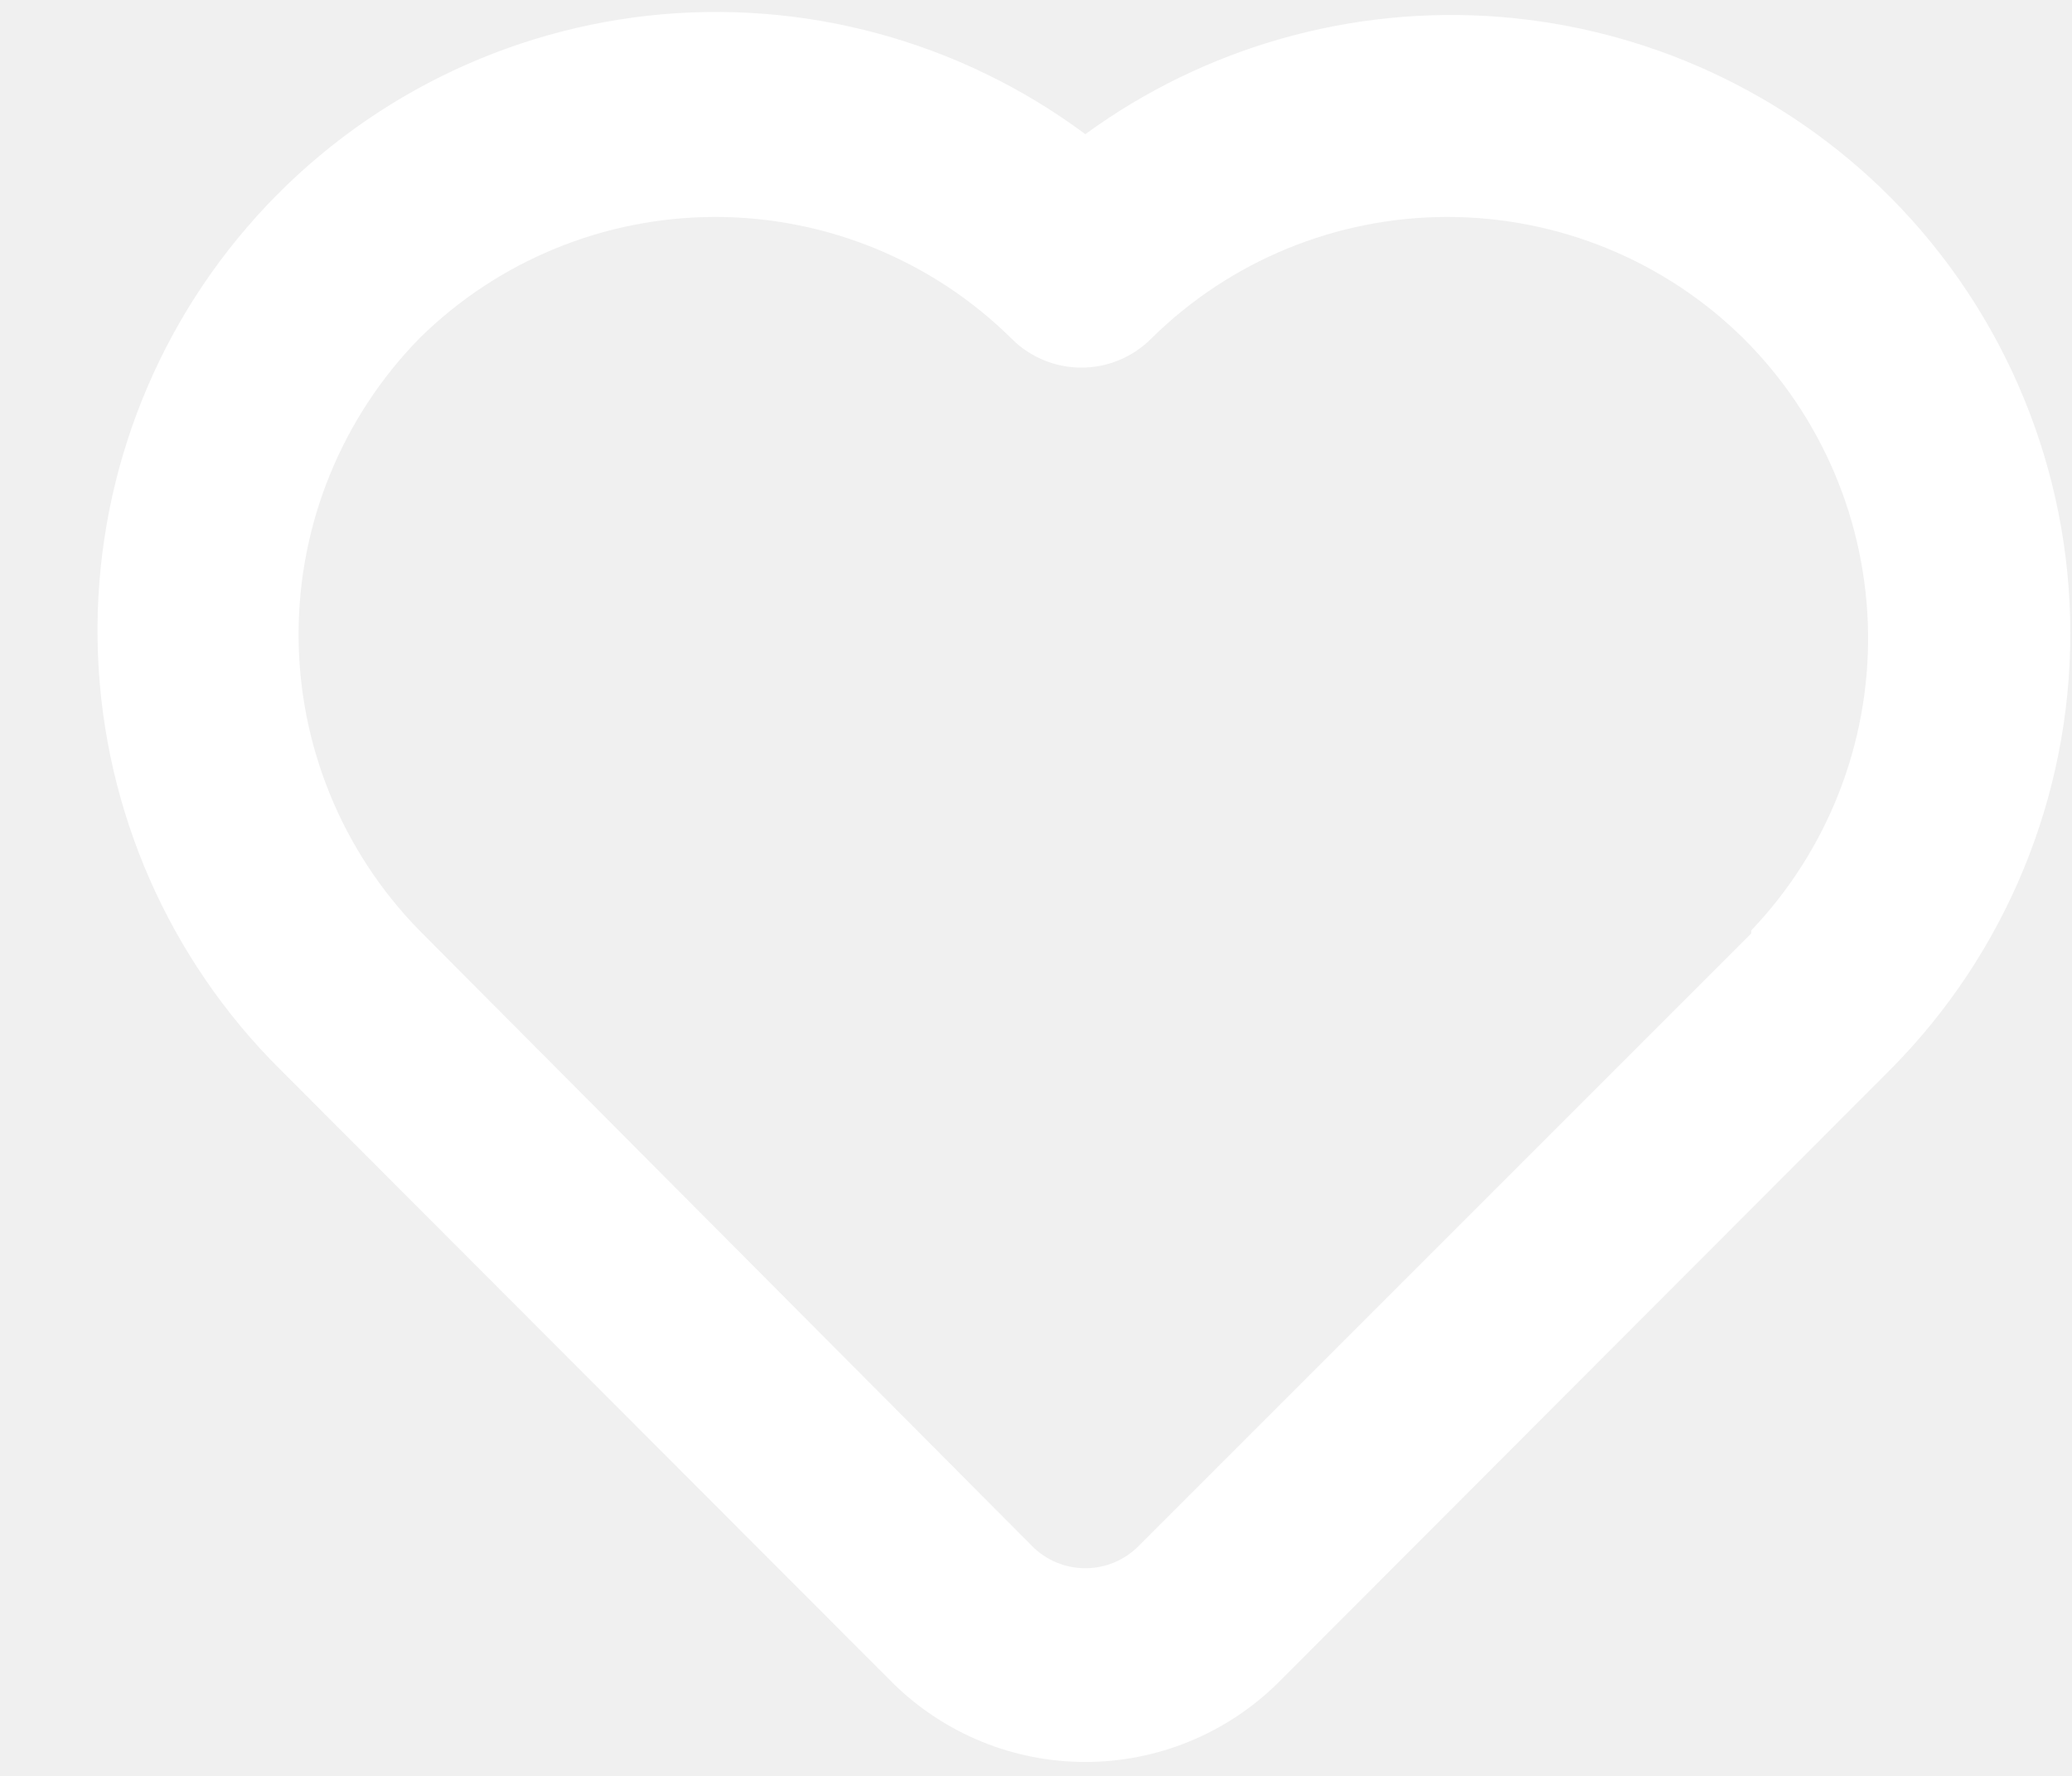
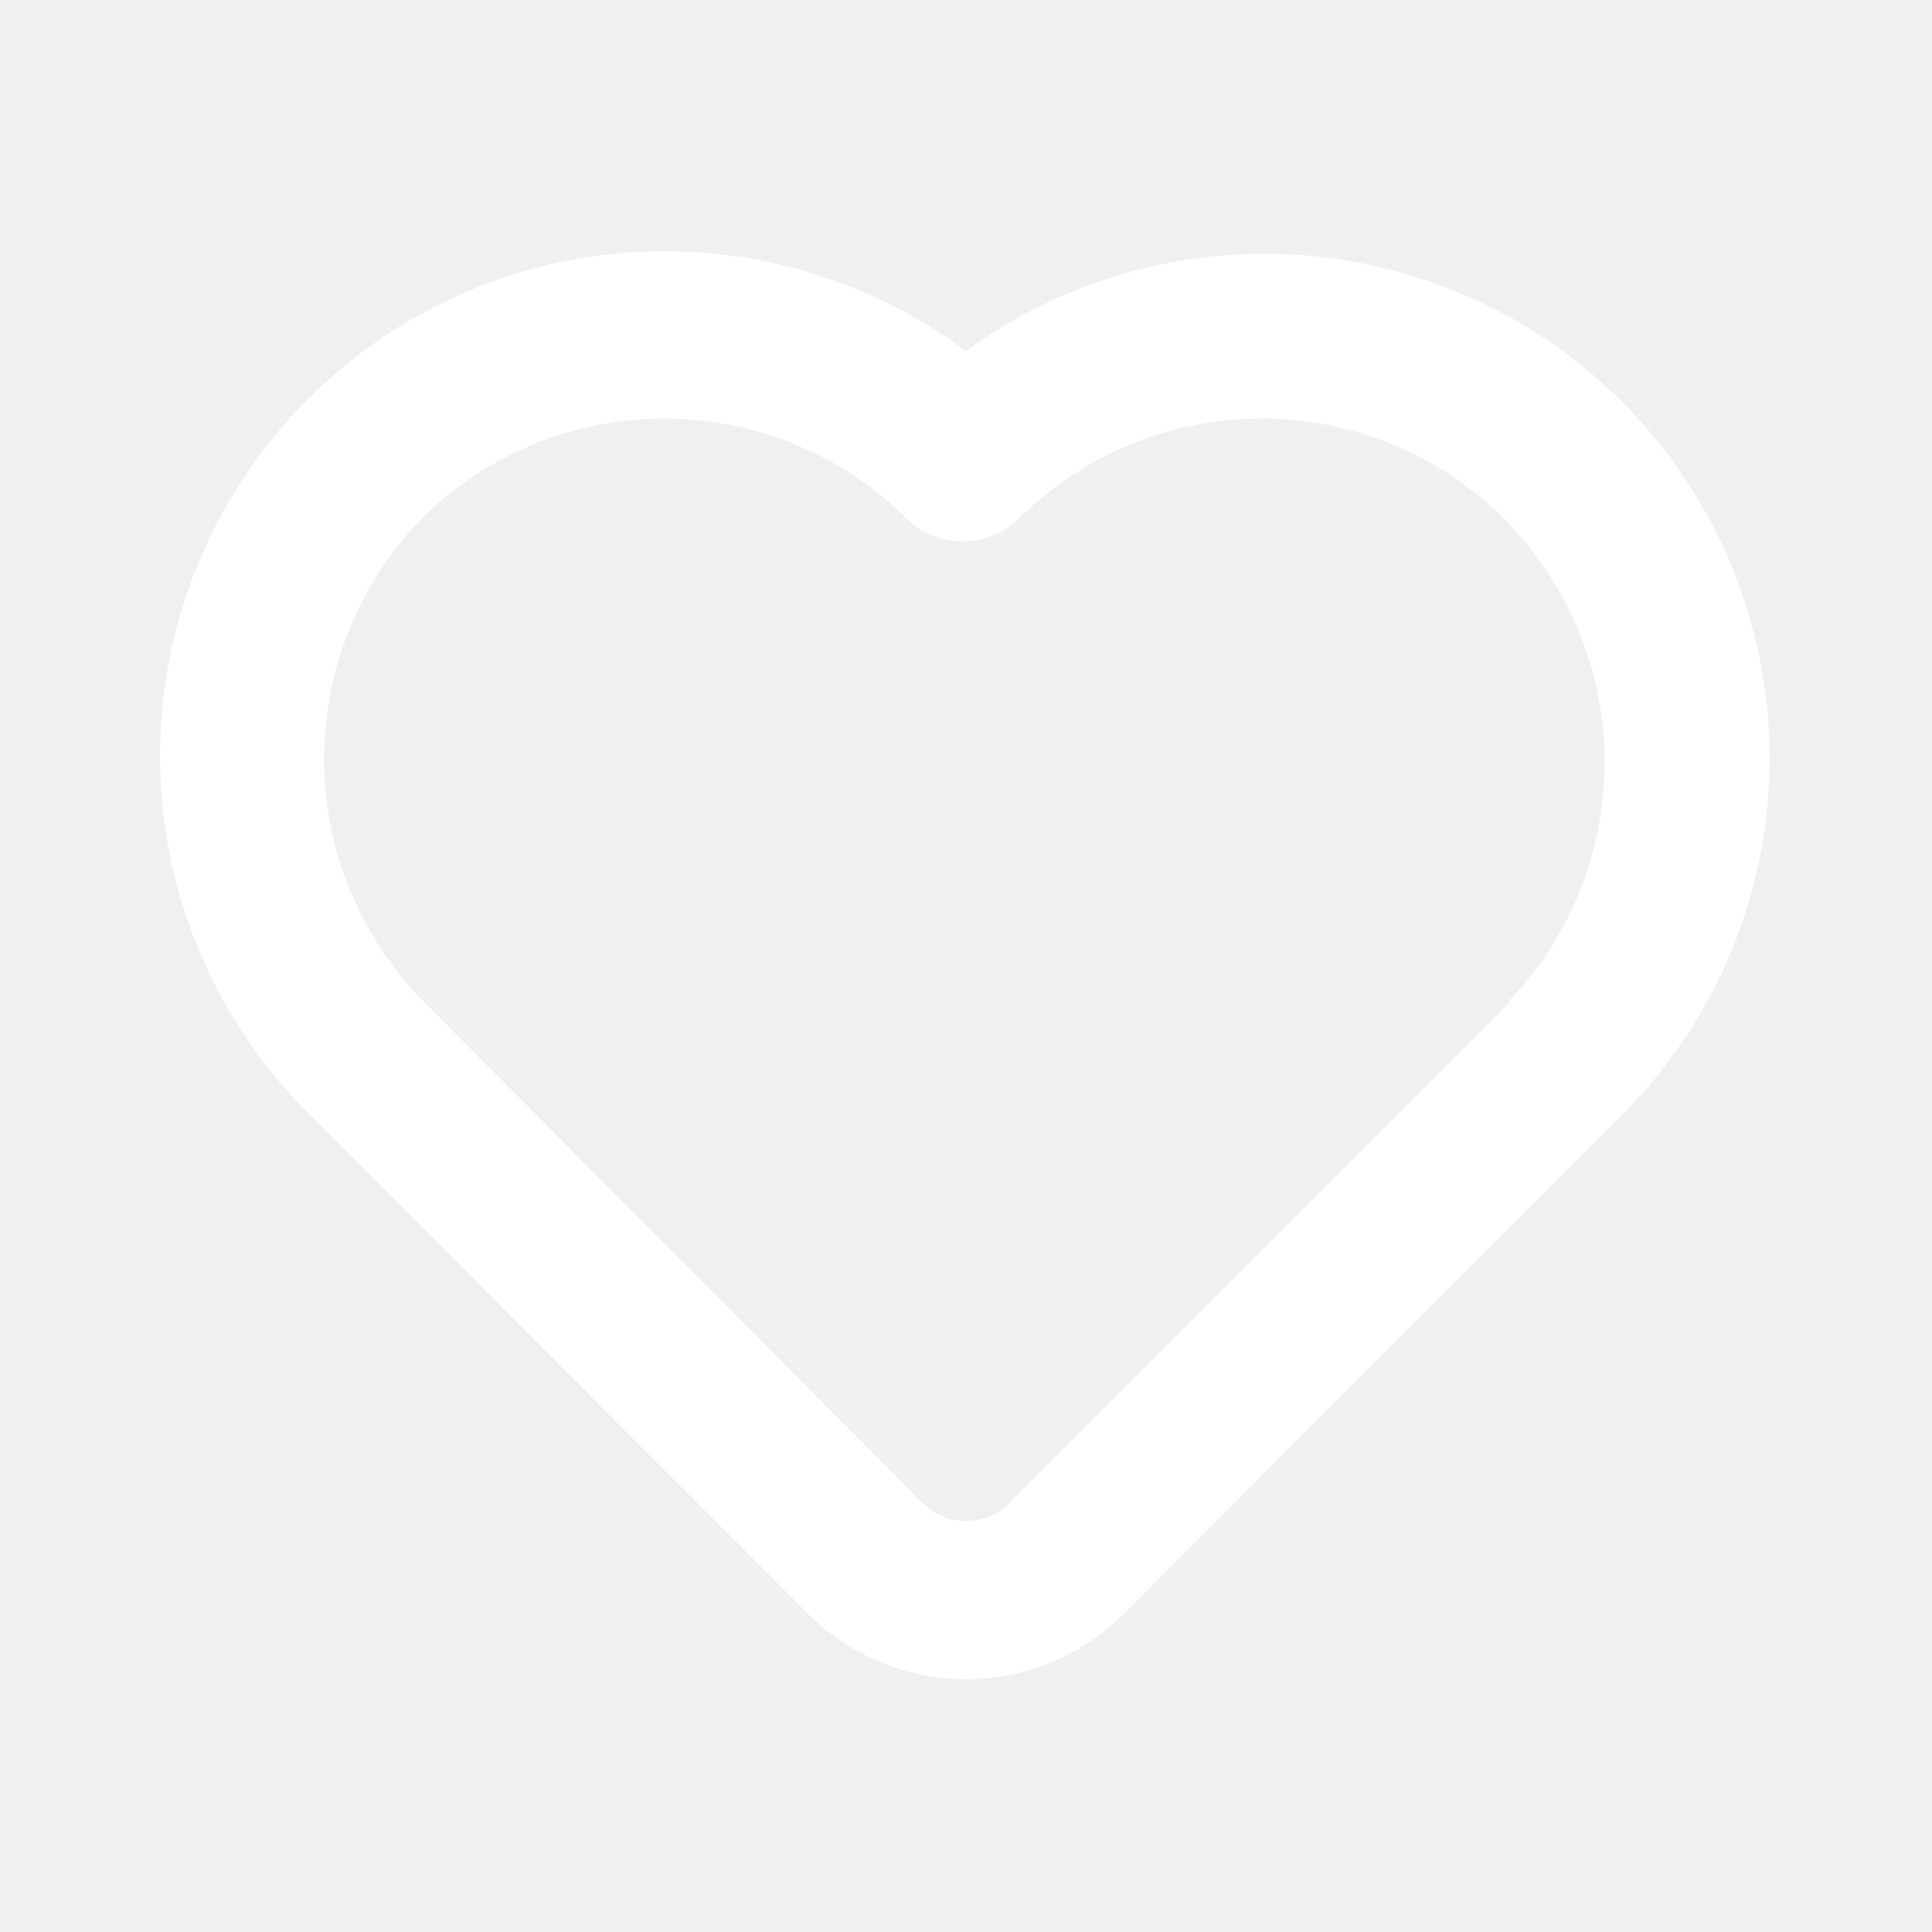
- <svg xmlns="http://www.w3.org/2000/svg" width="21" height="18" viewBox="0 0 21 18" fill="none">
-   <path d="M19.16 2C18.1 0.937 16.695 0.289 15.198 0.171C13.702 0.054 12.213 0.476 11 1.36C9.727 0.414 8.144 -0.015 6.568 0.159C4.992 0.334 3.54 1.099 2.506 2.301C1.471 3.503 0.931 5.052 0.993 6.636C1.055 8.221 1.715 9.723 2.84 10.84L9.05 17.06C9.57 17.572 10.27 17.859 11 17.859C11.729 17.859 12.43 17.572 12.95 17.06L19.16 10.84C20.327 9.665 20.983 8.076 20.983 6.42C20.983 4.764 20.327 3.175 19.16 2ZM17.75 9.46L11.54 15.67C11.469 15.742 11.385 15.798 11.292 15.837C11.2 15.876 11.1 15.895 11 15.895C10.899 15.895 10.8 15.876 10.707 15.837C10.615 15.798 10.53 15.742 10.46 15.67L4.25 9.43C3.466 8.629 3.026 7.552 3.026 6.43C3.026 5.309 3.466 4.232 4.25 3.43C5.049 2.641 6.127 2.199 7.25 2.199C8.373 2.199 9.451 2.641 10.25 3.43C10.343 3.524 10.453 3.598 10.575 3.649C10.697 3.7 10.828 3.726 10.96 3.726C11.092 3.726 11.223 3.7 11.344 3.649C11.466 3.598 11.577 3.524 11.67 3.43C12.469 2.641 13.547 2.199 14.67 2.199C15.793 2.199 16.871 2.641 17.67 3.43C18.465 4.221 18.918 5.292 18.933 6.414C18.948 7.535 18.523 8.618 17.75 9.43V9.46Z" fill="white" />
+ <svg xmlns="http://www.w3.org/2000/svg" width="24" height="24" viewBox="0 0 24 24" fill="none">
+   <path d="M20.16 5C19.1 3.937 17.695 3.289 16.198 3.171C14.702 3.054 13.213 3.476 12 4.36C10.727 3.414 9.144 2.985 7.568 3.159C5.992 3.334 4.54 4.099 3.506 5.301C2.471 6.503 1.931 8.052 1.993 9.636C2.055 11.221 2.715 12.723 3.84 13.84L10.05 20.06C10.57 20.572 11.27 20.859 12 20.859C12.729 20.859 13.43 20.572 13.95 20.06L20.16 13.84C21.327 12.665 21.983 11.076 21.983 9.42C21.983 7.764 21.327 6.175 20.16 5ZM18.75 12.46L12.54 18.67C12.469 18.741 12.385 18.798 12.292 18.837C12.2 18.875 12.1 18.895 12 18.895C11.899 18.895 11.8 18.875 11.707 18.837C11.615 18.798 11.53 18.741 11.46 18.67L5.25 12.43C4.466 11.629 4.026 10.552 4.026 9.43C4.026 8.309 4.466 7.232 5.25 6.43C6.049 5.641 7.127 5.199 8.25 5.199C9.373 5.199 10.451 5.641 11.25 6.43C11.343 6.524 11.453 6.598 11.575 6.649C11.697 6.7 11.828 6.726 11.96 6.726C12.092 6.726 12.223 6.7 12.344 6.649C12.466 6.598 12.577 6.524 12.67 6.43C13.469 5.641 14.547 5.199 15.67 5.199C16.793 5.199 17.871 5.641 18.67 6.43C19.465 7.221 19.918 8.292 19.933 9.414C19.948 10.535 19.523 11.618 18.75 12.43V12.46Z" fill="white" />
</svg>
